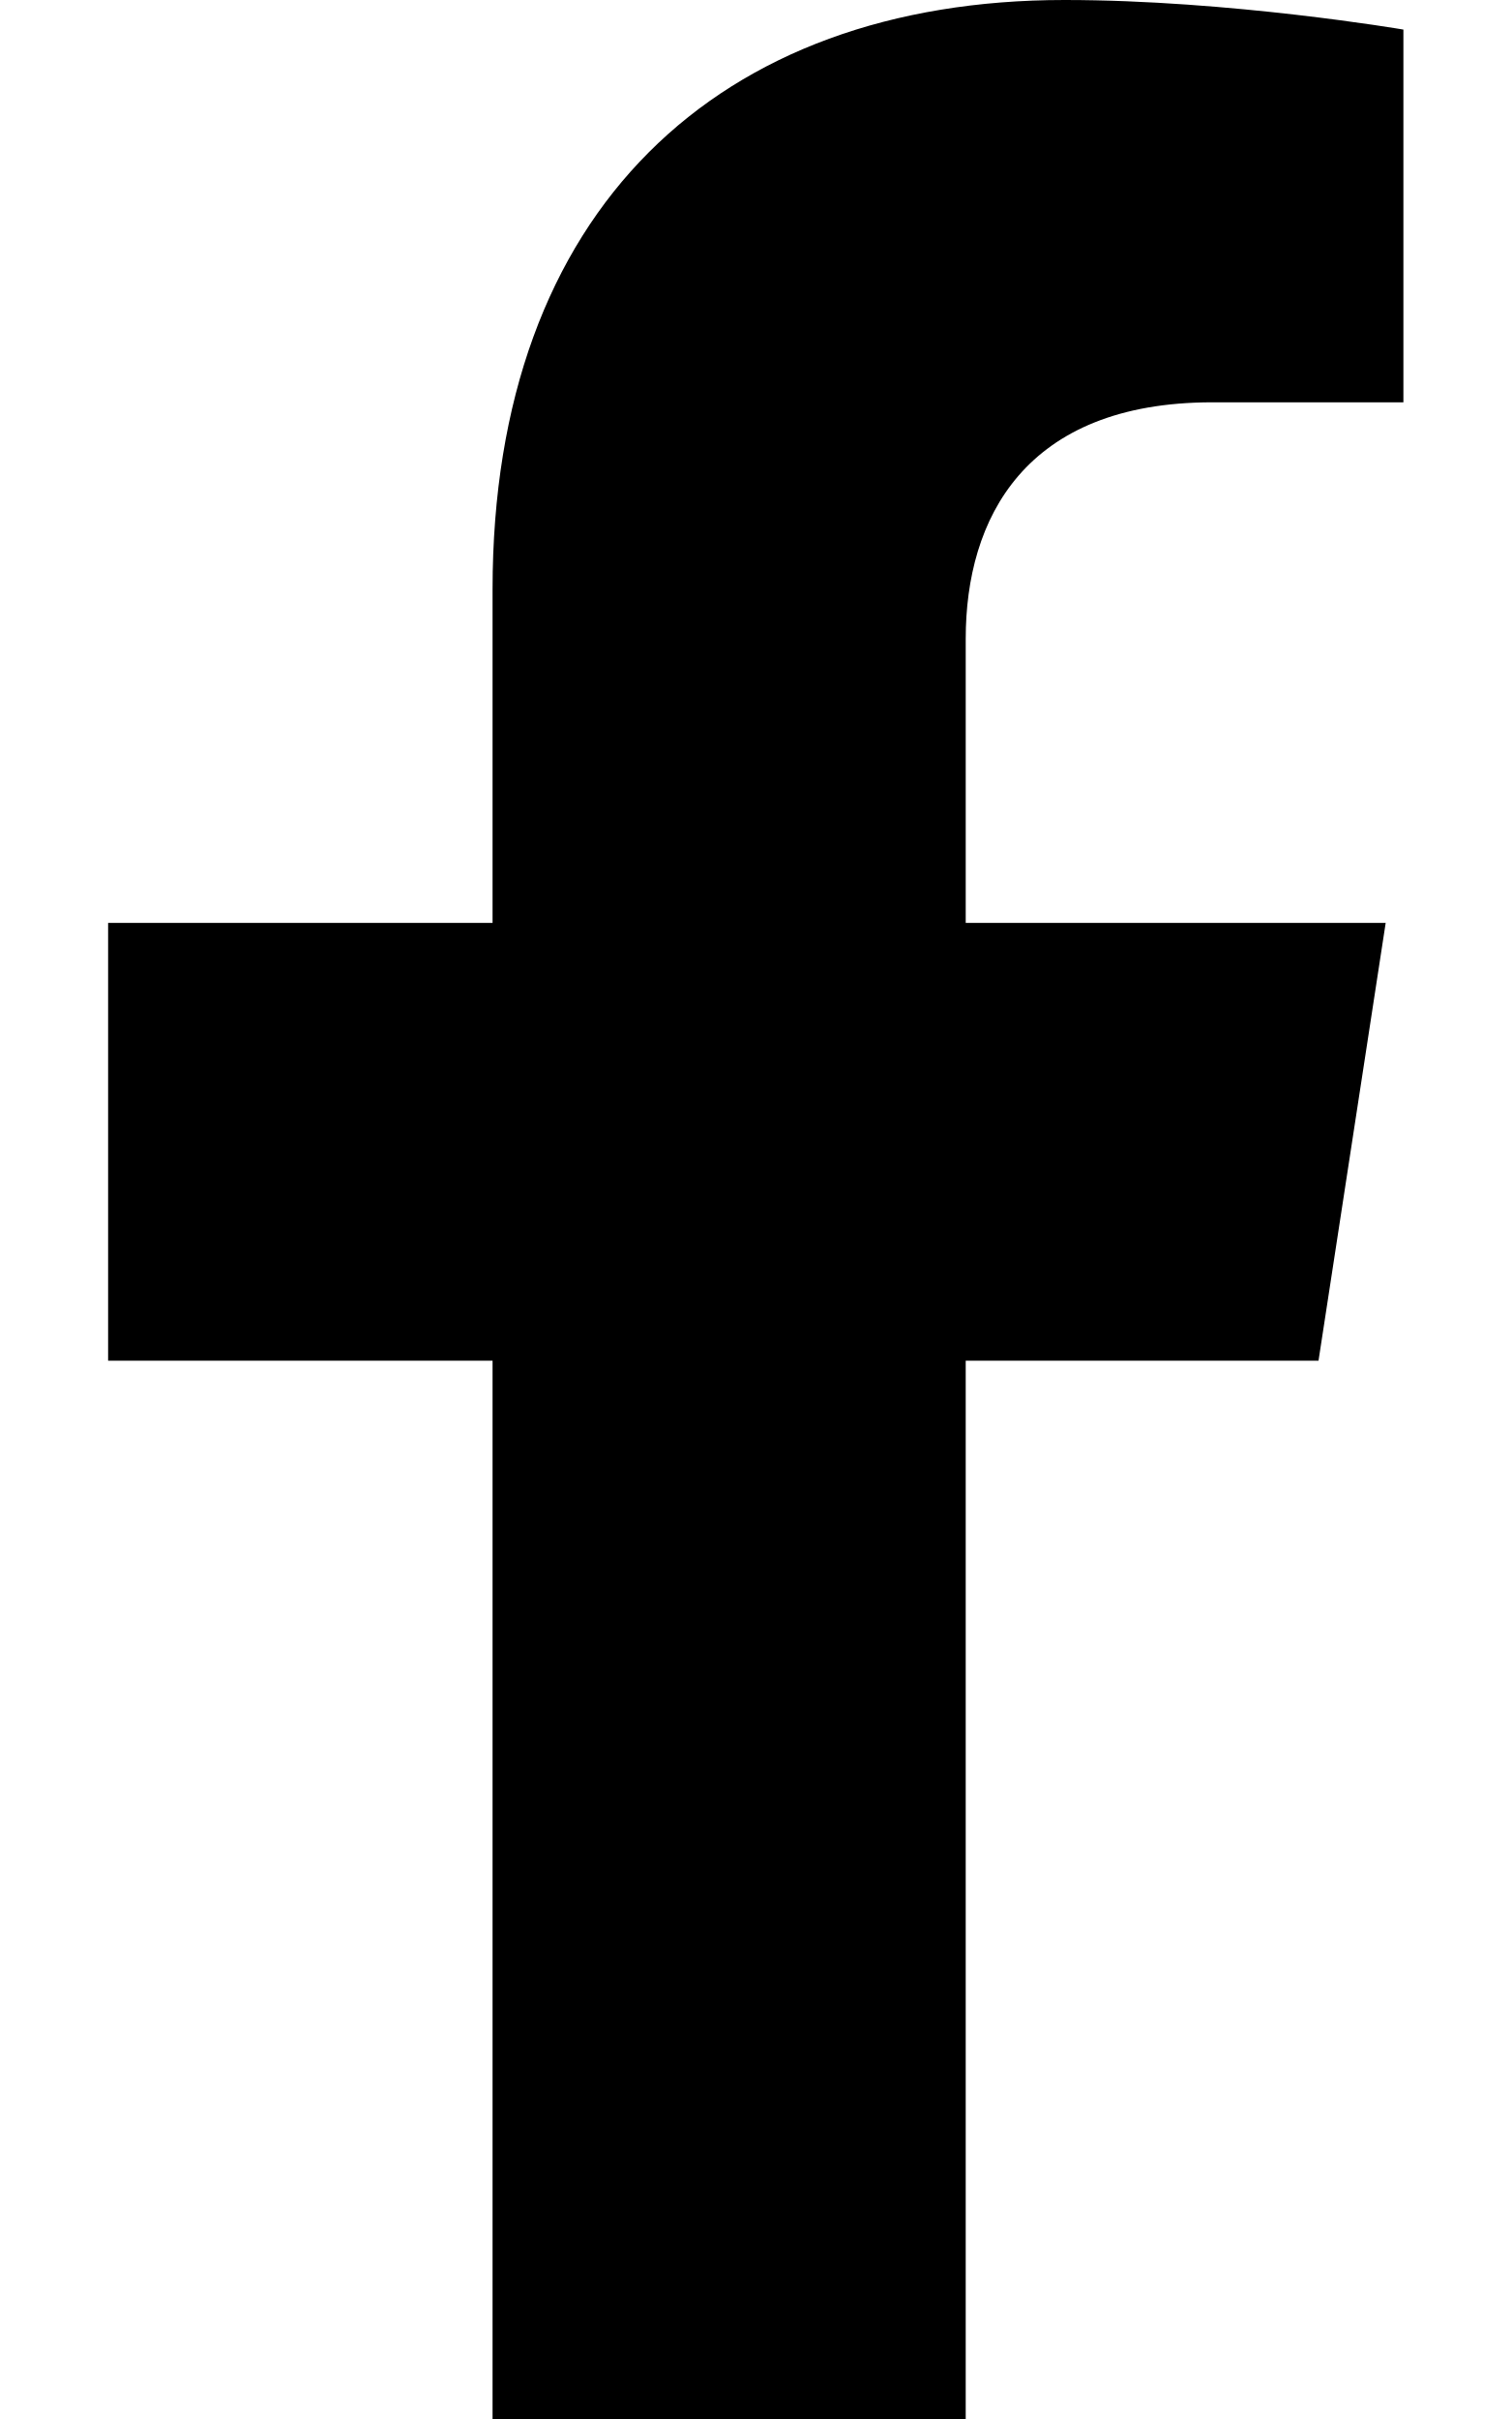
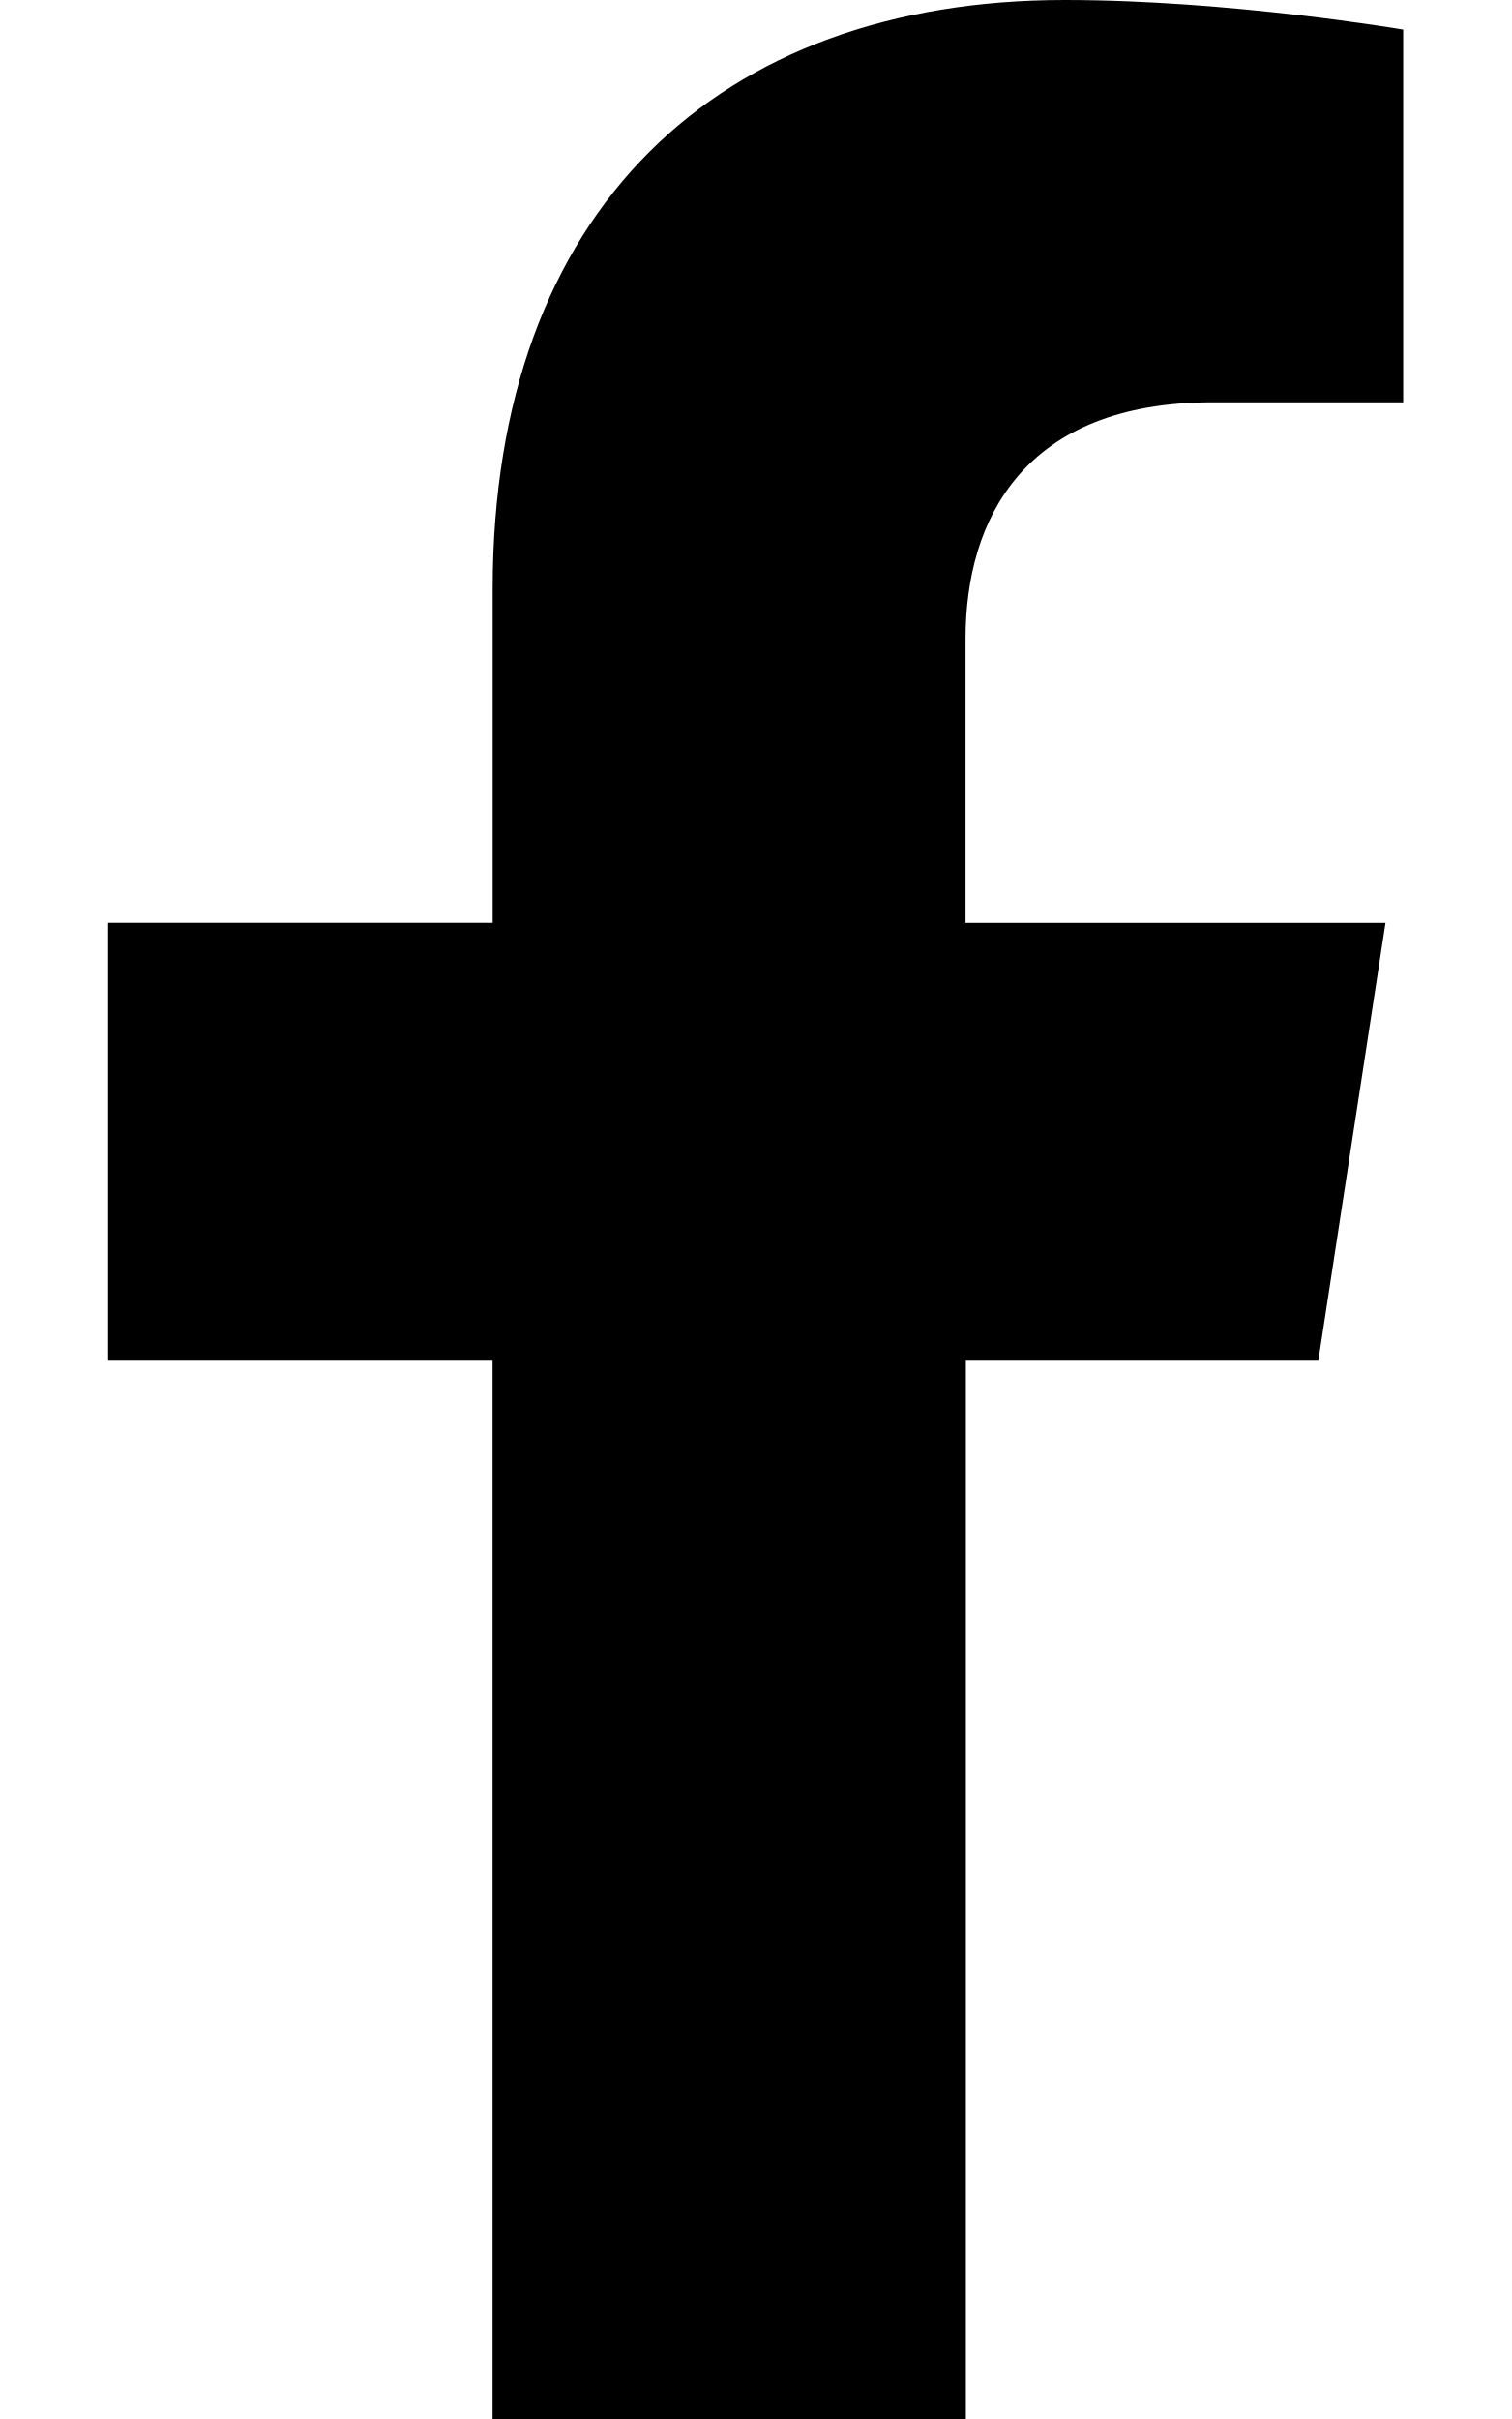
<svg xmlns="http://www.w3.org/2000/svg" aria-labelledby="svg-inline--fa-title-000000000000" class="svg-inline--fa fa-facebook-f fa-w-10 " data-icon="facebook-f" data-prefix="fab" role="img" viewBox="0 0 320 512">
-   <path d="M279.14 288l14.22-92.66h-88.91v-60.13c0-25.35 12.42-50.06 52.24-50.06h40.42V6.26S260.43 0 225.36 0c-73.22 0-121.08 44.38-121.08 124.72v70.62H22.89V288h81.39v224h100.17V288z" fill="currentColor" />
+   <path d="M279.1 288l14.22-92.66h-88.91v-60.13c0-25.35 12.42-50.06 52.24-50.06h40.42V6.26S260.4 0 225.4 0c-73.22 0-121.1 44.38-121.1 124.7v70.62H22.89V288h81.39v224h100.2V288z" fill="currentColor" />
</svg>
